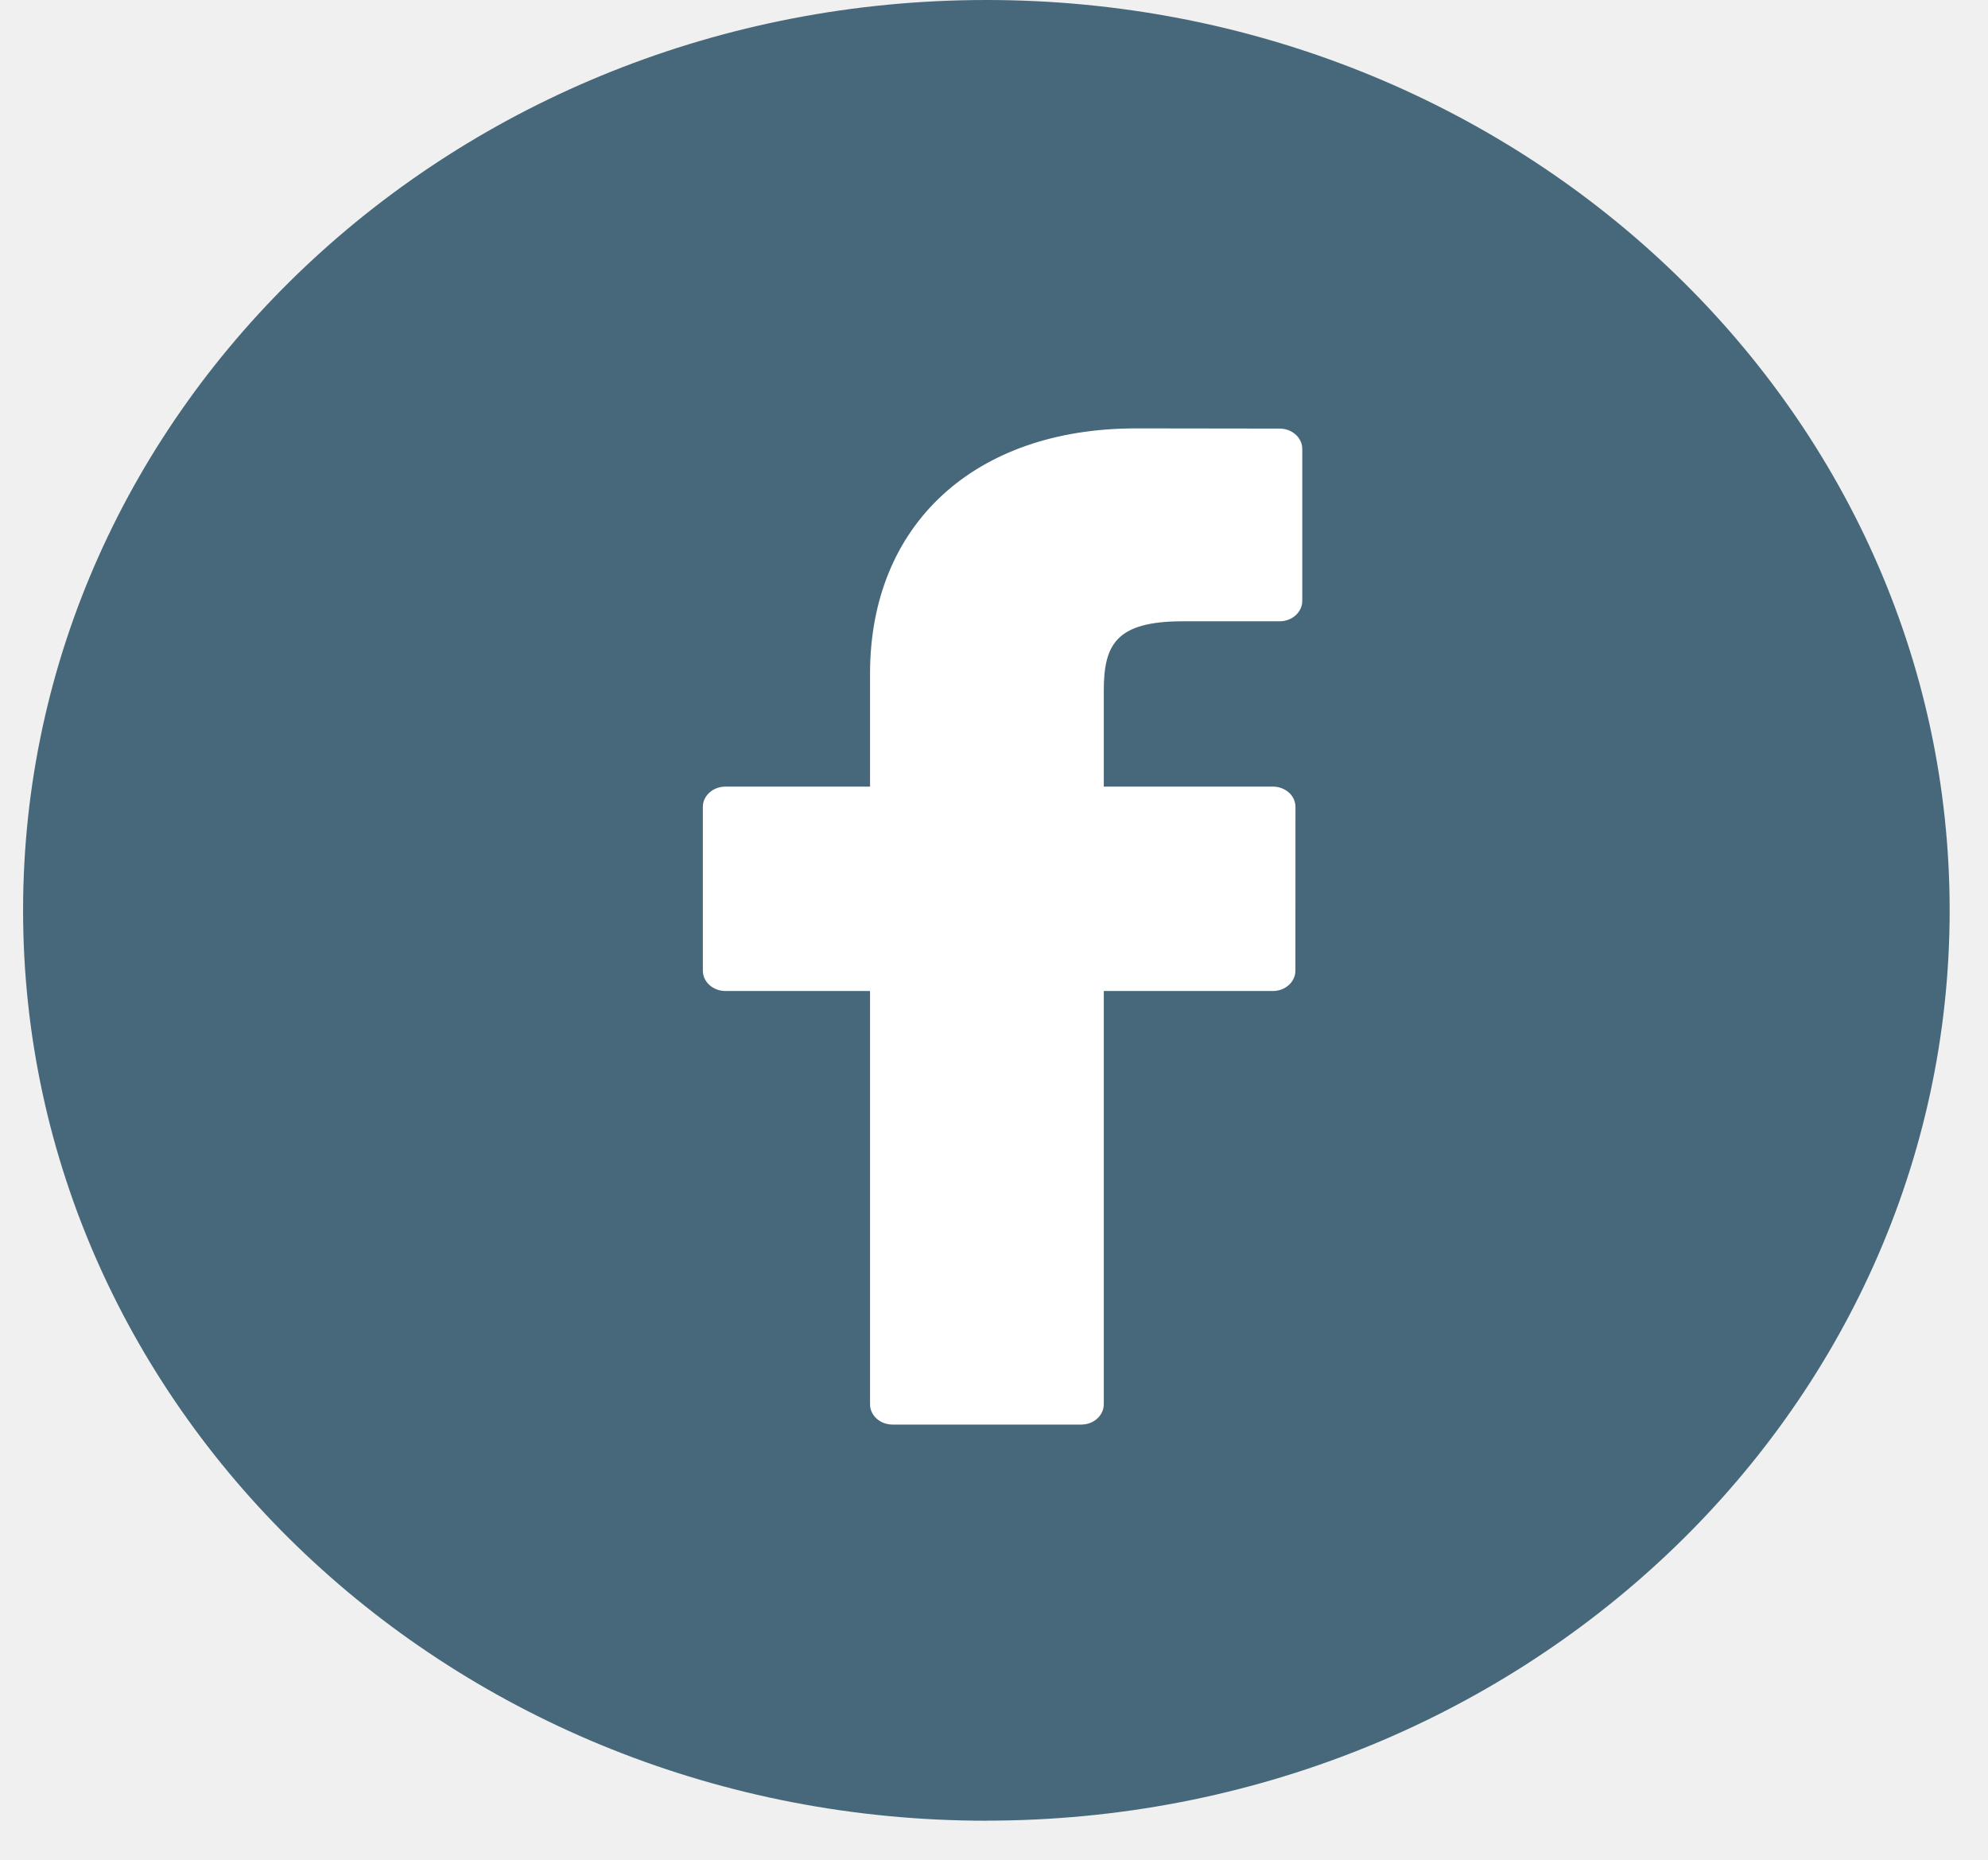
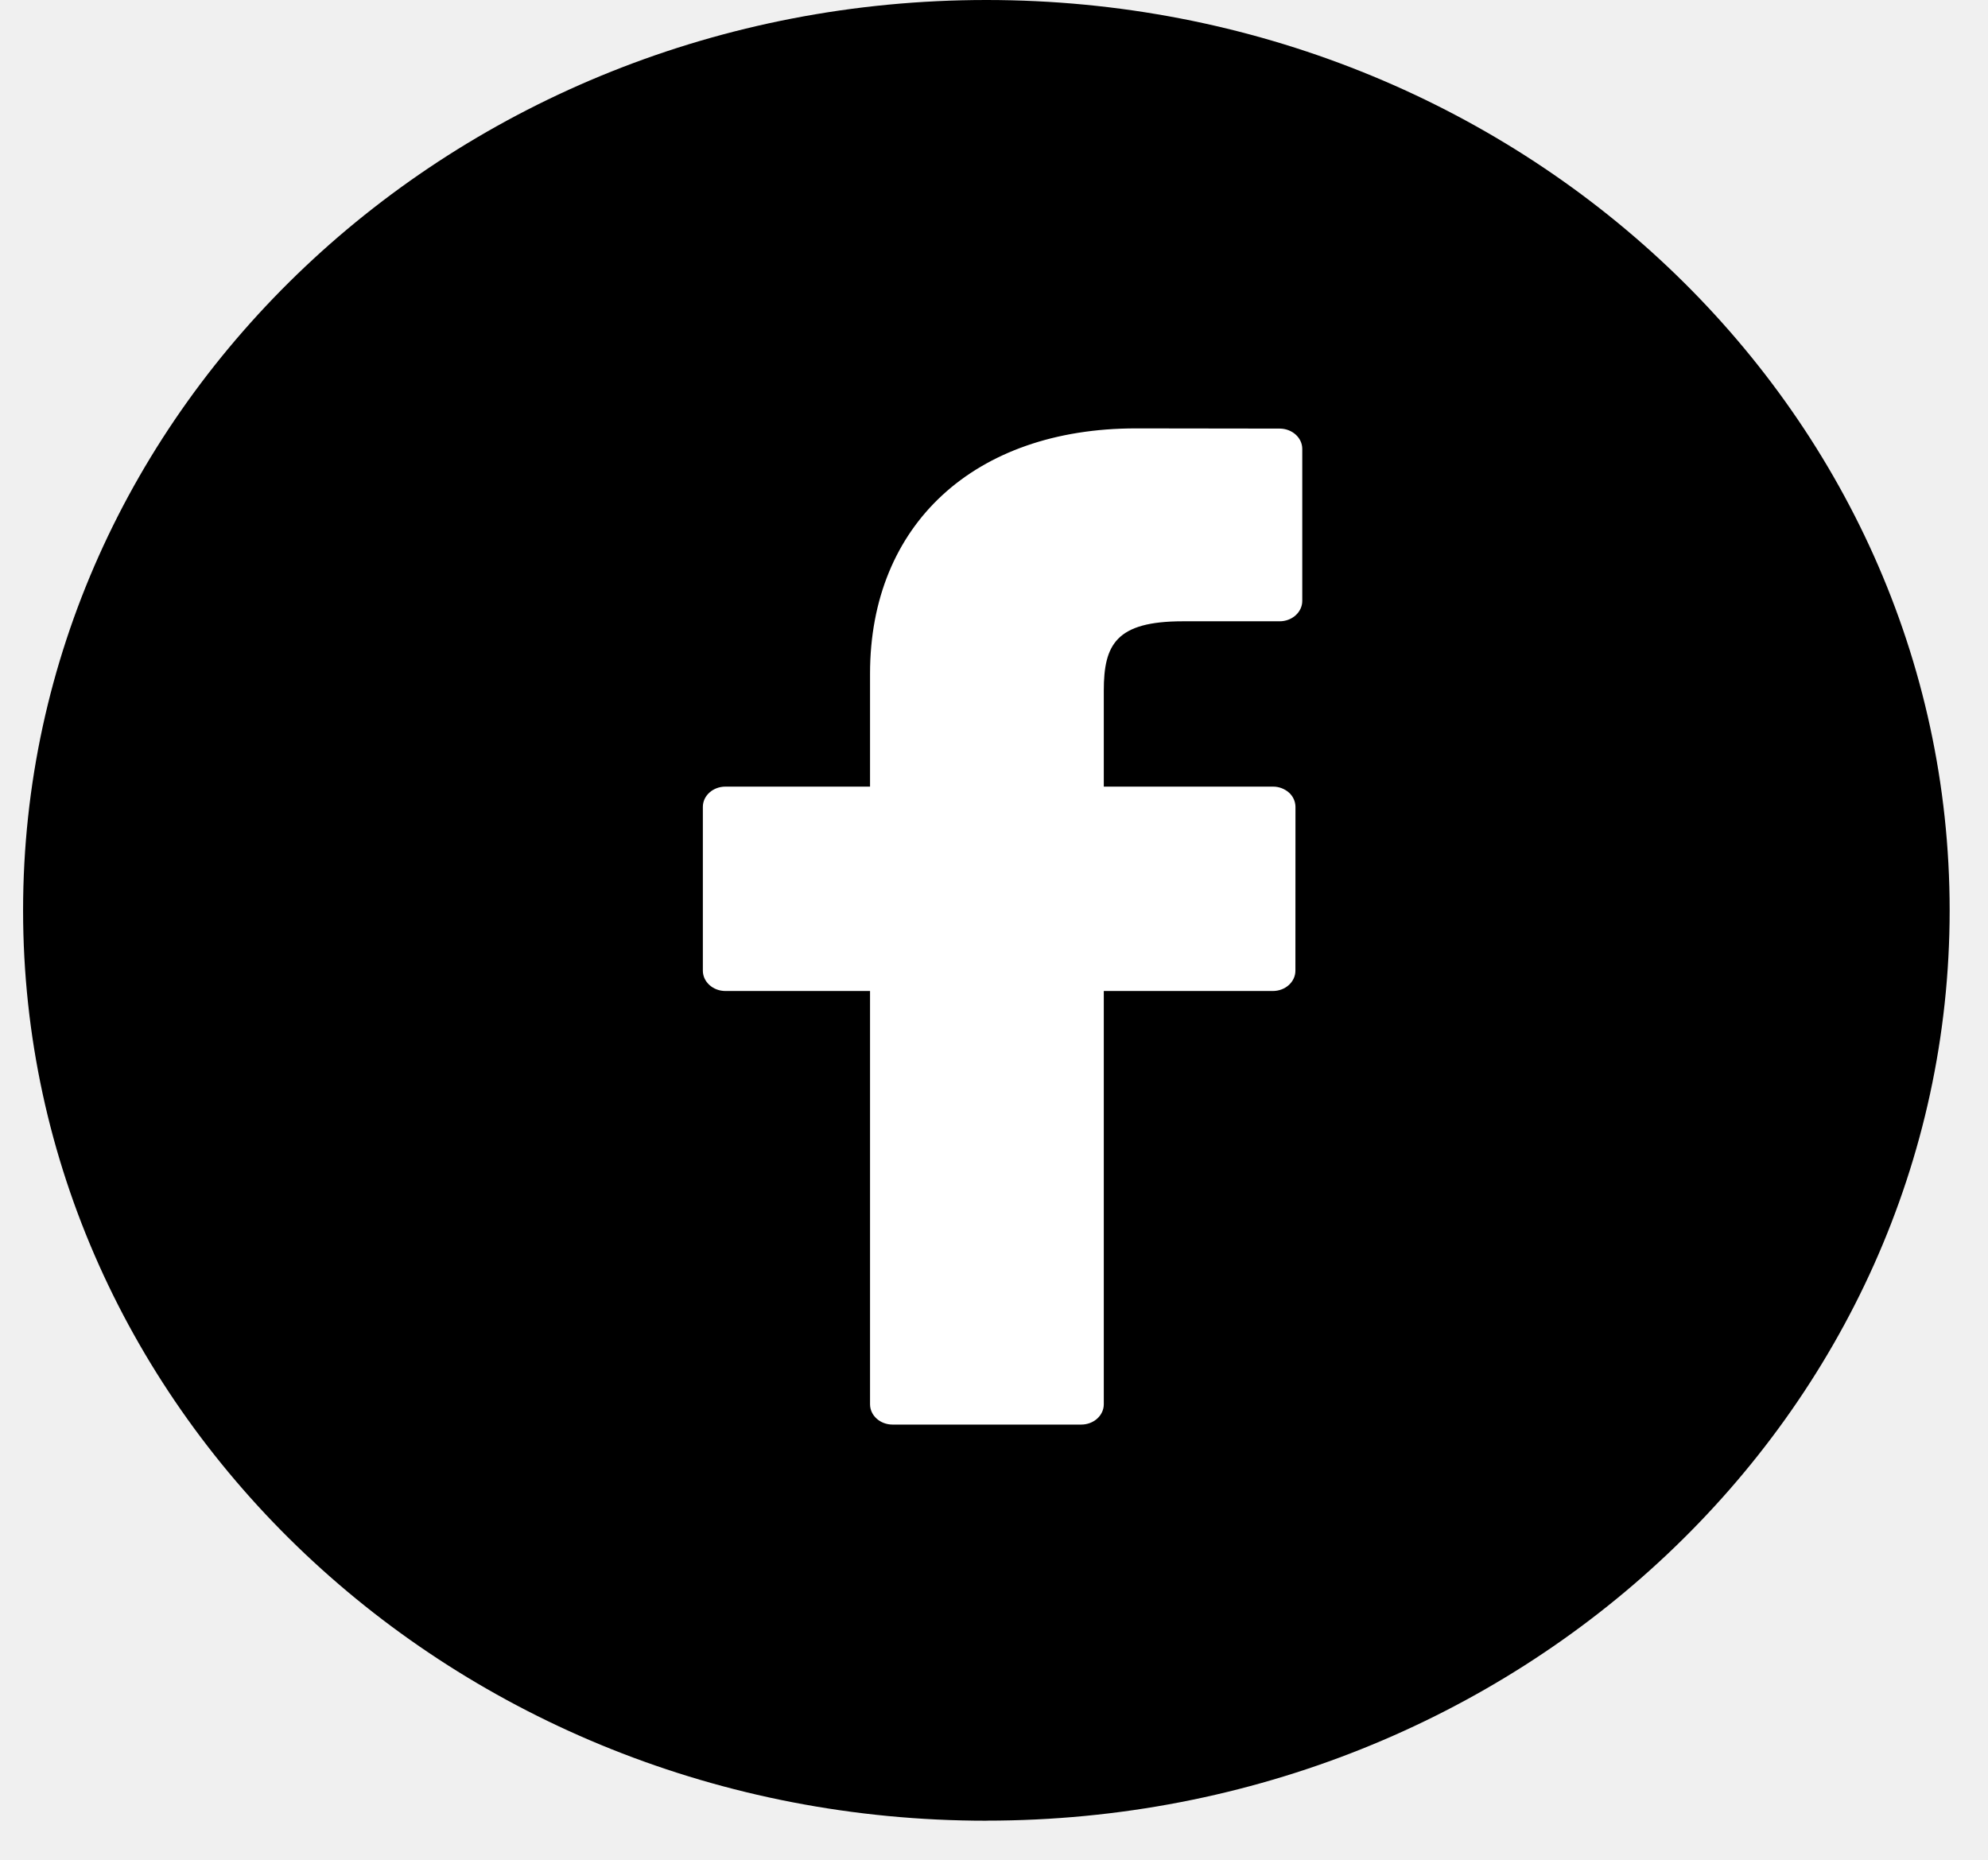
<svg xmlns="http://www.w3.org/2000/svg" width="31" height="29" viewBox="0 0 31 29">
  <g>
    <g>
      <g>
-         <path fill="#46687a" d="M15.381 28.39c8.296 0 15.021-6.355 15.021-14.195S23.677 0 15.382 0C7.084 0 .36 6.355.36 14.195s6.725 14.196 15.021 14.196z" />
+         <path d="M15.381 28.39c8.296 0 15.021-6.355 15.021-14.195S23.677 0 15.382 0C7.084 0 .36 6.355.36 14.195s6.725 14.196 15.021 14.196z" />
      </g>
      <g>
        <g>
          <path fill="#fff" d="M19.955 6.683l-2.242-.003c-2.519 0-4.146 1.5-4.146 3.823v1.763h-2.255c-.194 0-.352.141-.352.316v2.554c0 .175.158.317.352.317h2.255v6.444c0 .175.157.317.352.317h2.94c.196 0 .353-.142.353-.317v-6.444h2.636c.195 0 .352-.142.352-.317l.001-2.554a.302.302 0 0 0-.103-.224.374.374 0 0 0-.25-.092h-2.636V10.77c0-.718.19-1.082 1.232-1.082h1.51c.195 0 .353-.143.353-.318V7c0-.175-.158-.316-.352-.317z" />
        </g>
      </g>
    </g>
  </g>
</svg>
